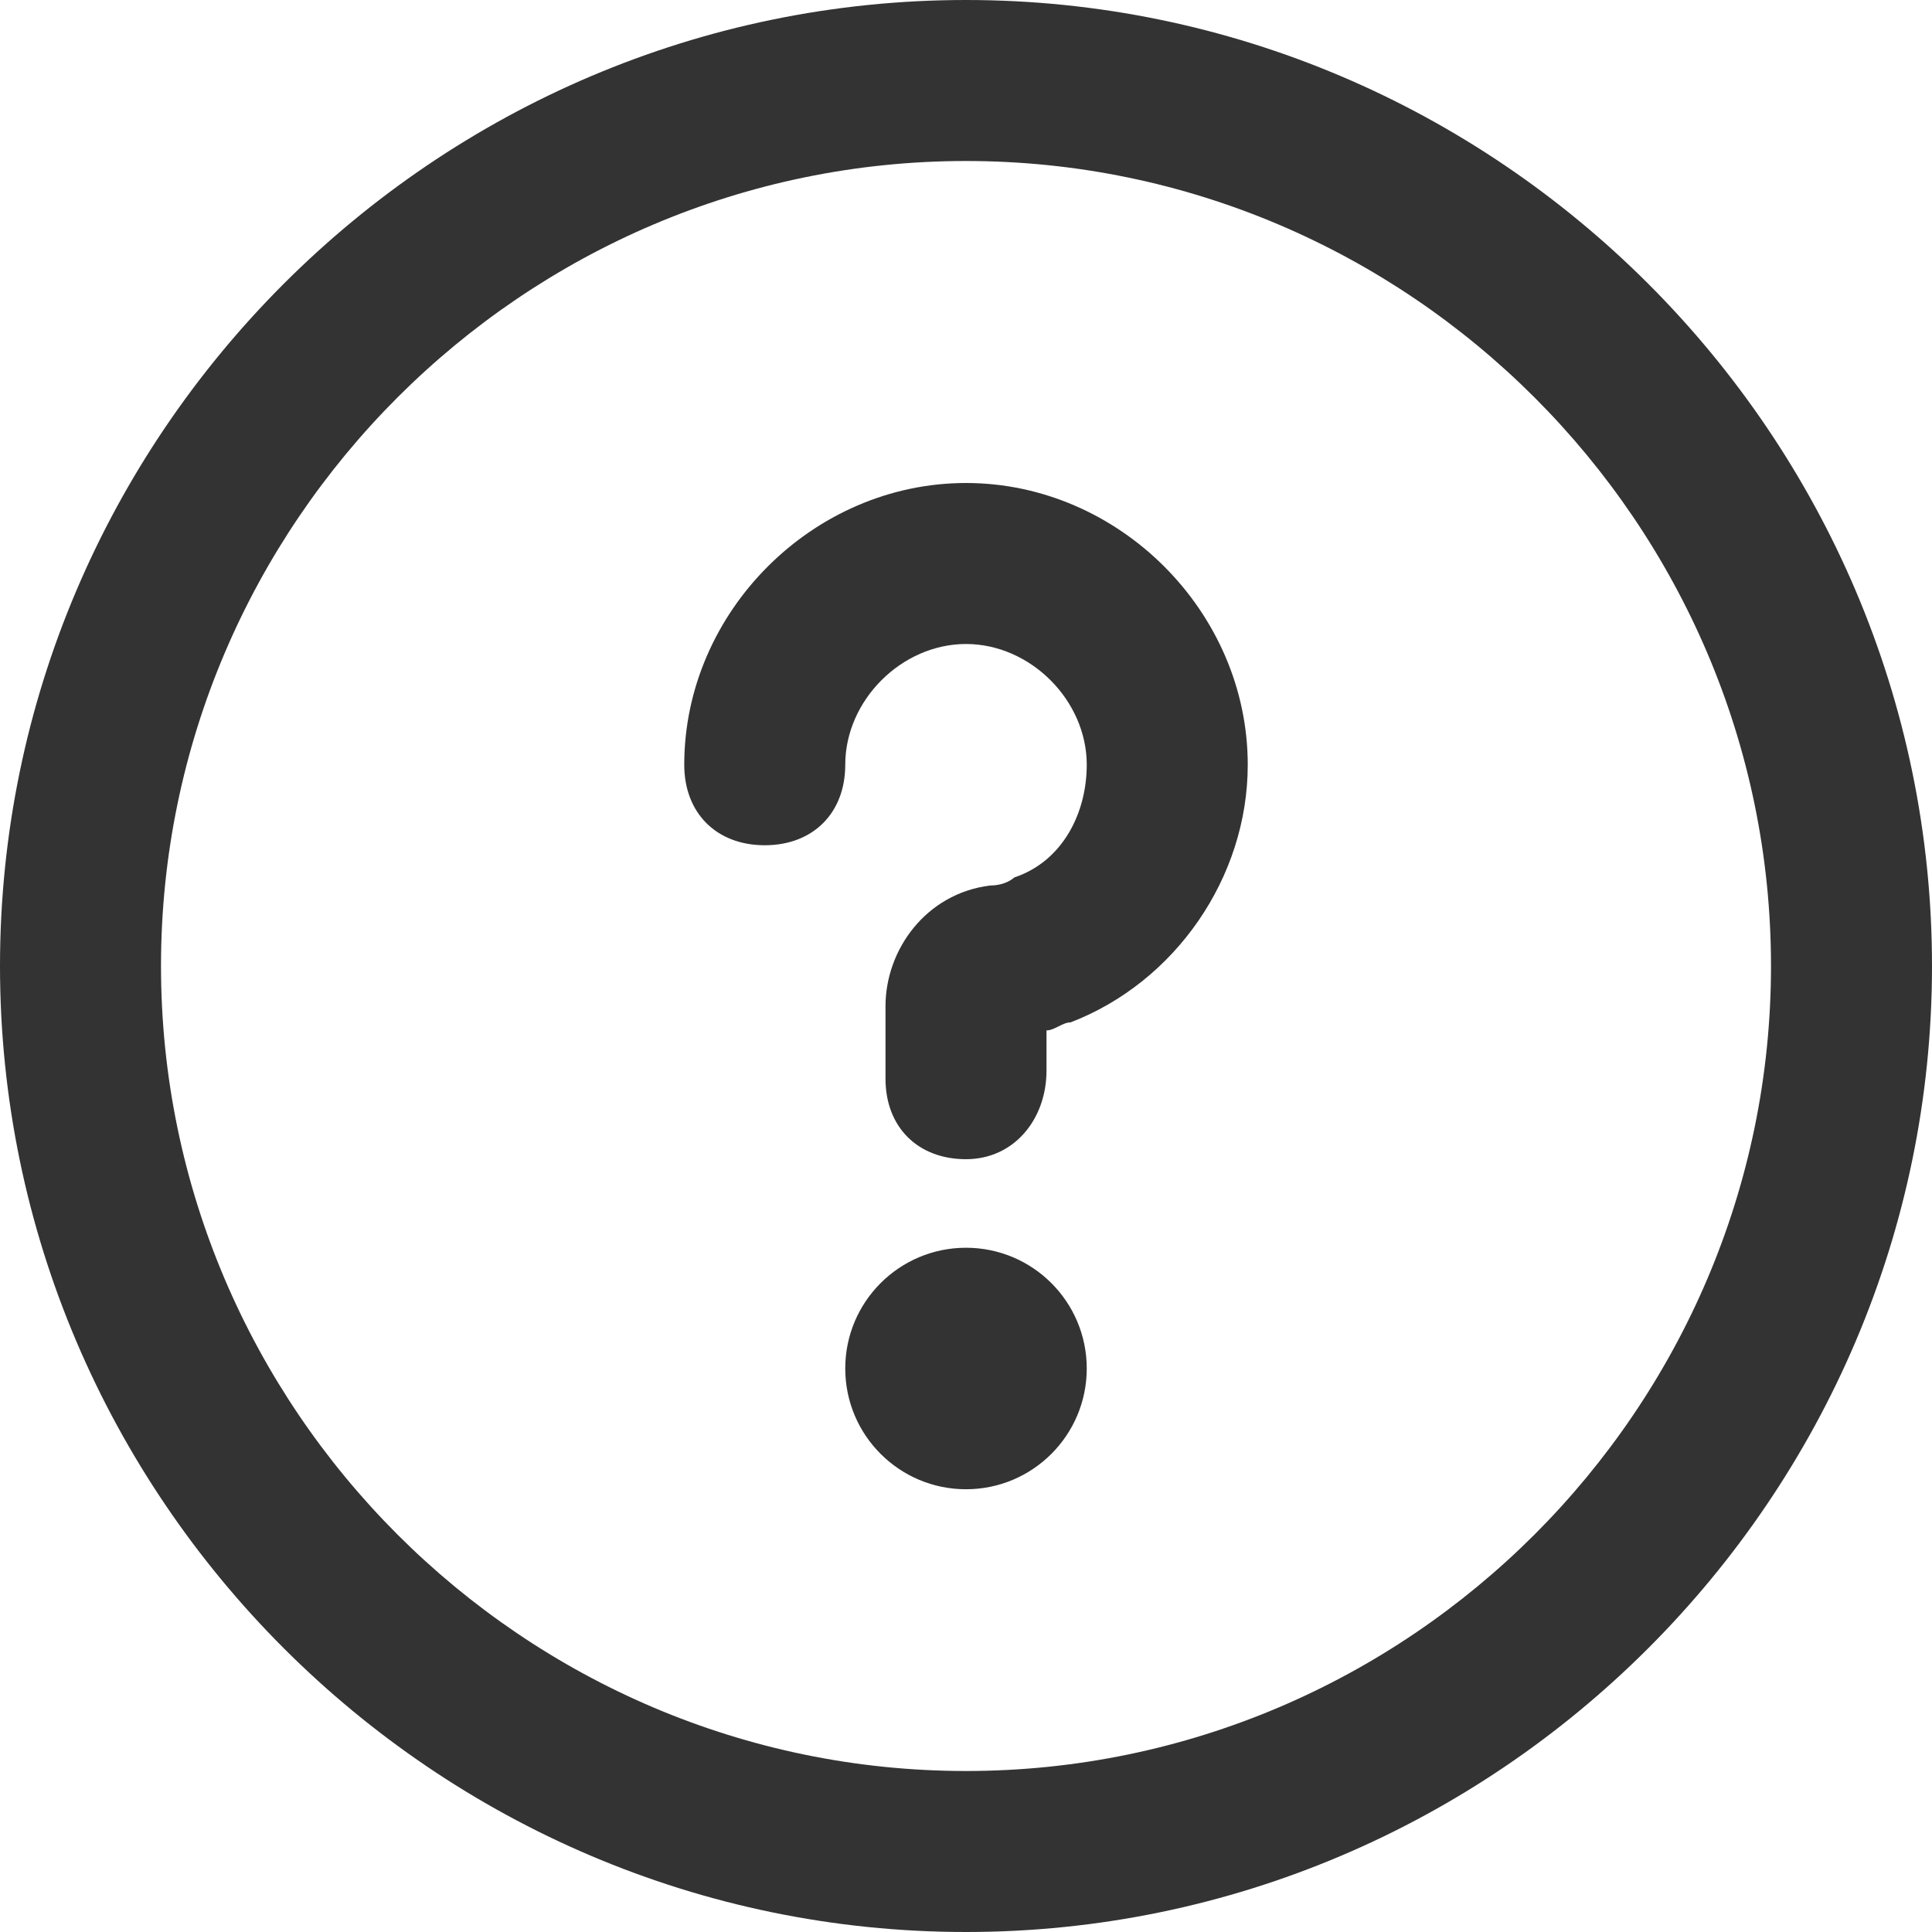
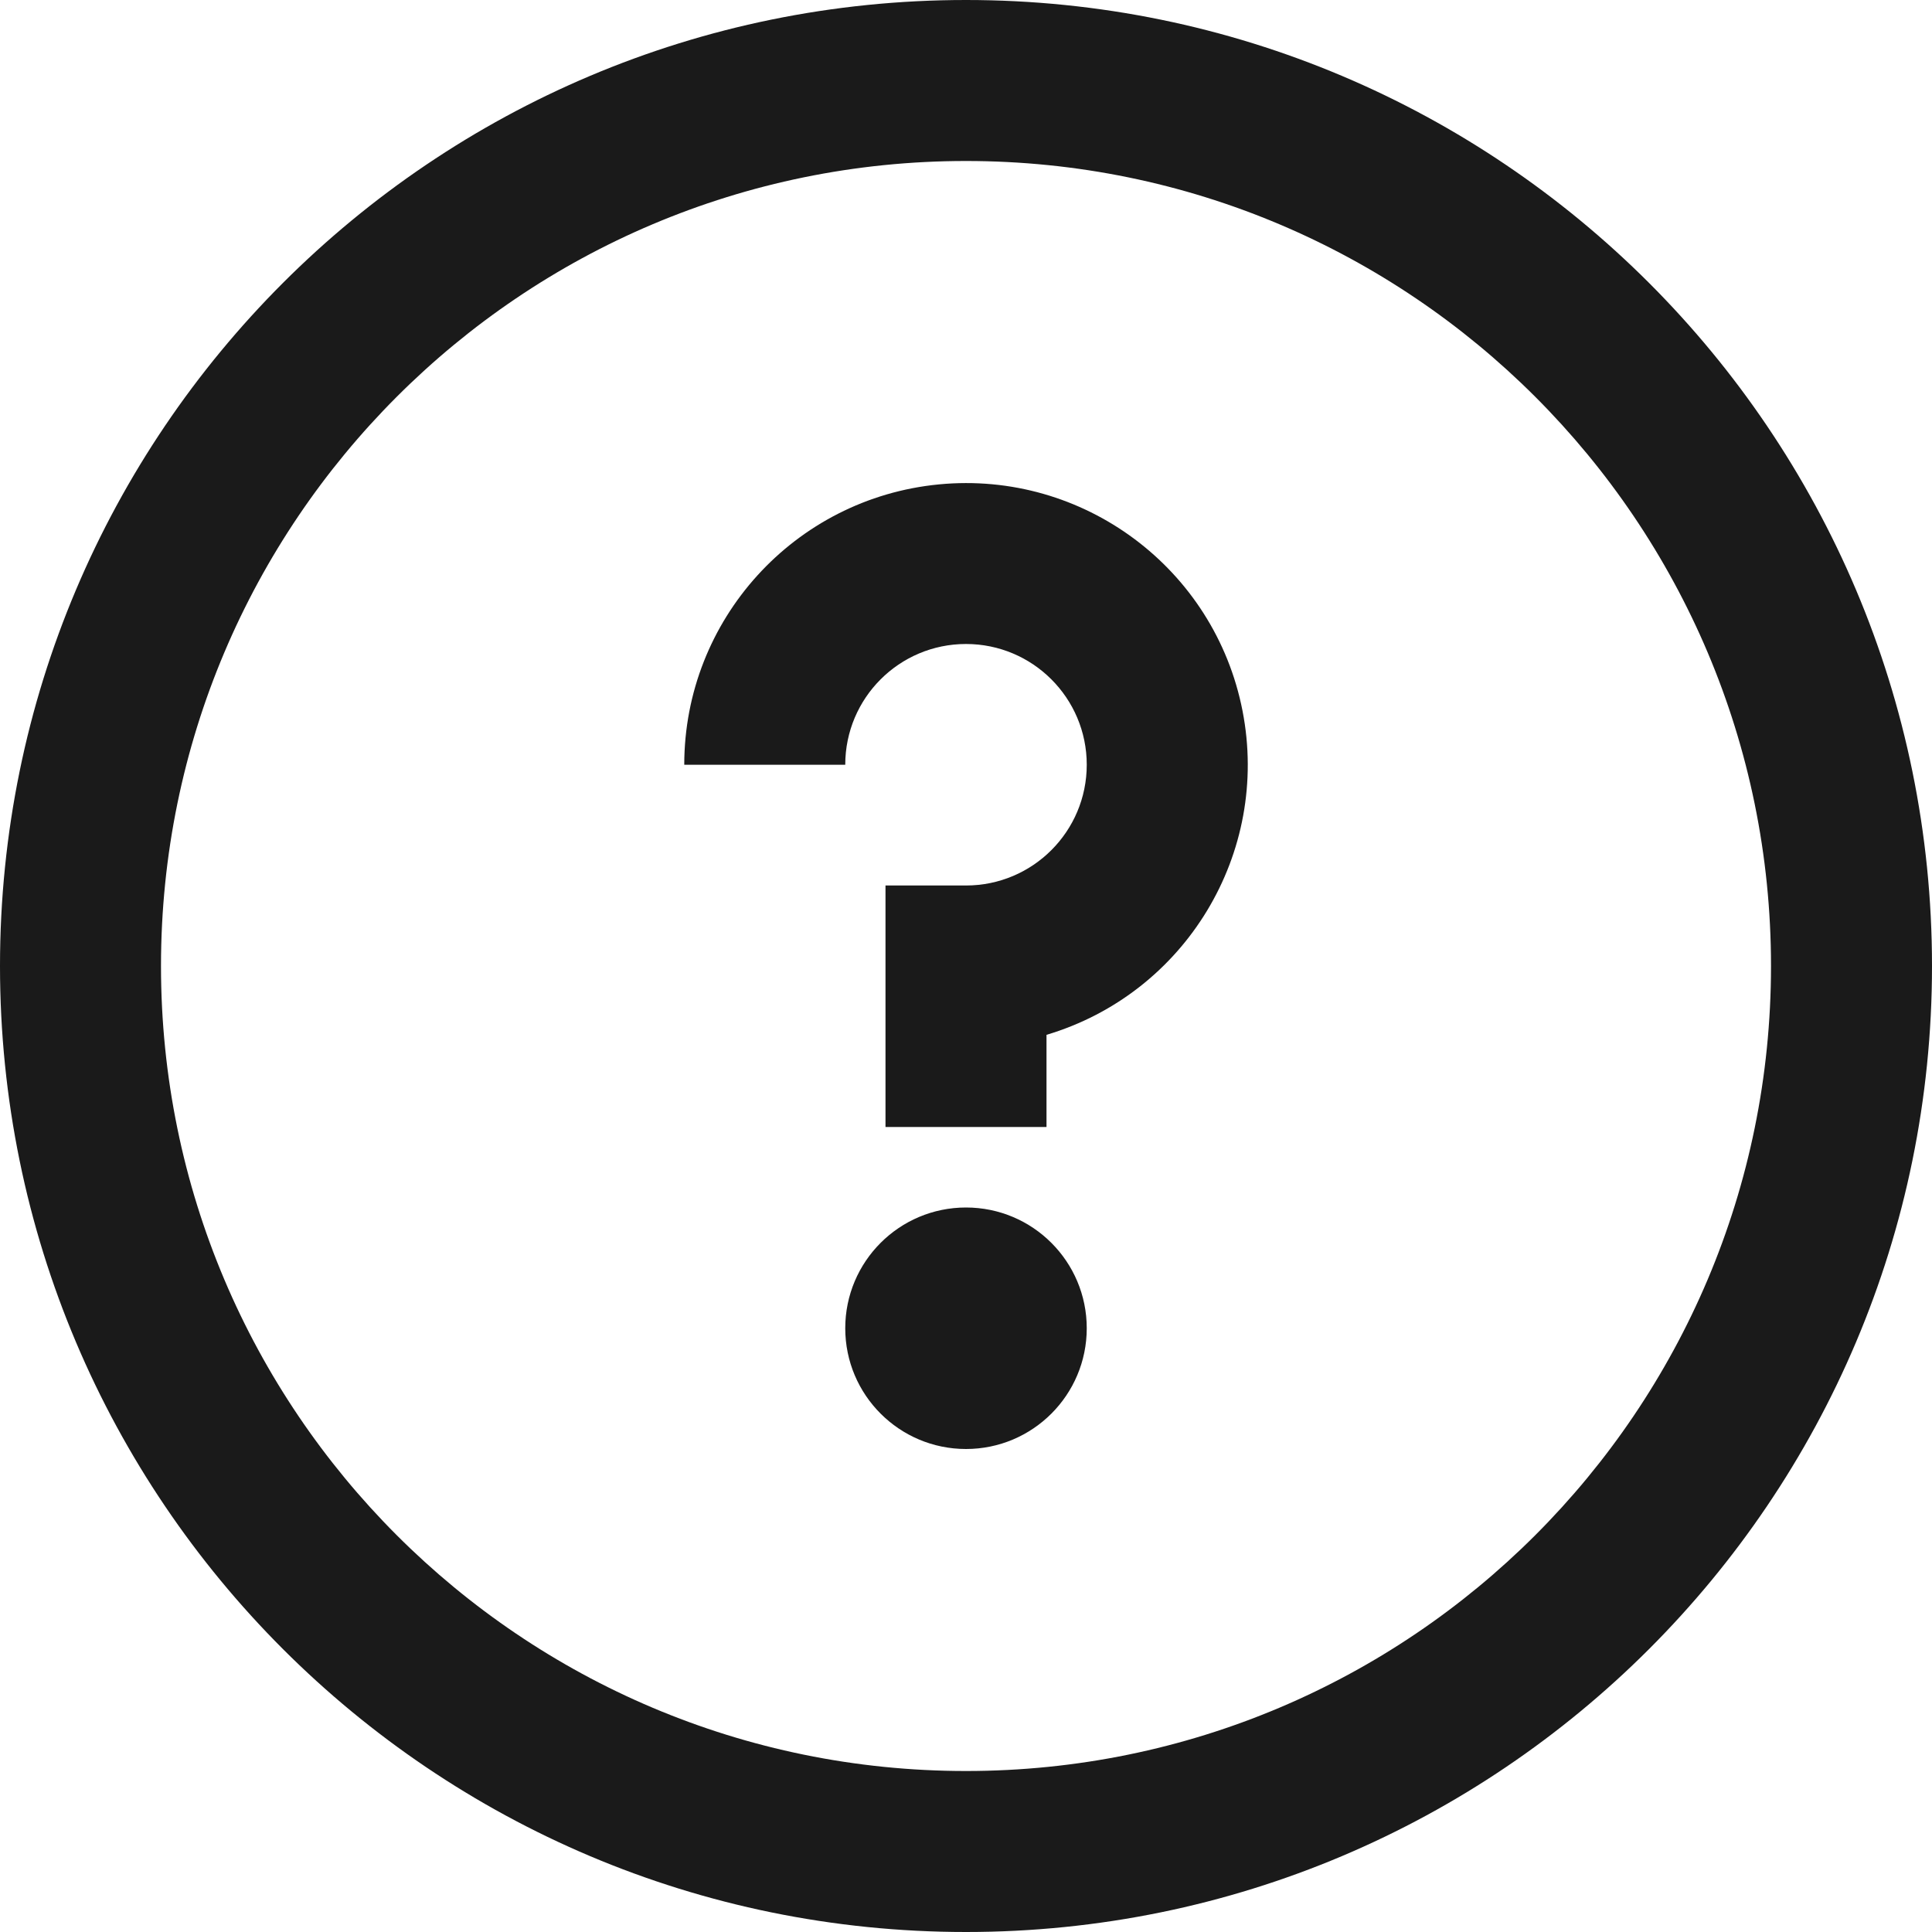
- <svg xmlns="http://www.w3.org/2000/svg" class="icon" width="200px" height="200.00px" viewBox="0 0 1024 1024" version="1.1">
-   <path fill="#333333" d="M512 1024C230.4 1024 0 793.6 0 512S230.4 0 512 0s512 230.4 512 512-230.4 512-512 512z m0-938.667C277.333 85.333 85.333 277.333 85.333 512s192 426.667 426.667 426.667 426.667-192 426.667-426.667S746.667 85.333 512 85.333zM512 614.4c-25.6 0-42.667-17.067-42.667-42.667v-38.4c0-29.867 21.333-59.733 55.467-64 8.533 0 12.8-4.267 12.8-4.267 25.6-8.533 38.4-34.133 38.4-59.733 0-34.133-29.867-64-64-64s-64 29.867-64 64c0 25.6-17.067 42.667-42.667 42.667s-42.667-17.067-42.667-42.667C362.667 324.267 430.933 256 512 256s149.333 68.267 149.333 149.333c0 59.733-38.4 115.2-93.867 136.533-4.267 0-8.533 4.267-12.8 4.267v21.333c0 25.6-17.067 46.933-42.667 46.933zM512 725.333m-64 0a64 64 0 1 0 128 0 64 64 0 1 0-128 0Z" />
+ <svg xmlns="http://www.w3.org/2000/svg" viewBox="0 0 1024 1024">
+   <path fill="#1A1A1A" d="M512 341.33a64 64 0 0 0-64 64h-85.33a149.33 149.33 0 1 1 192 143.15v48.85h-85.34v-128h42.67a64 64 0 1 0 0-128z m64 362.67a64 64 0 1 1-128 0 64 64 0 0 1 128 0z" />
+   <path fill="#1A1A1A" d="M1024 512c0 282.77-229.23 512-512 512s-512-229.23-512-512 229.23-512 512-512 512 229.23 512 512z m-85.33 0c0-235.65-191.02-426.67-426.67-426.67s-426.67 191.02-426.67 426.67 191.02 426.67 426.67 426.67 426.67-191.02 426.67-426.67z" />
</svg>
